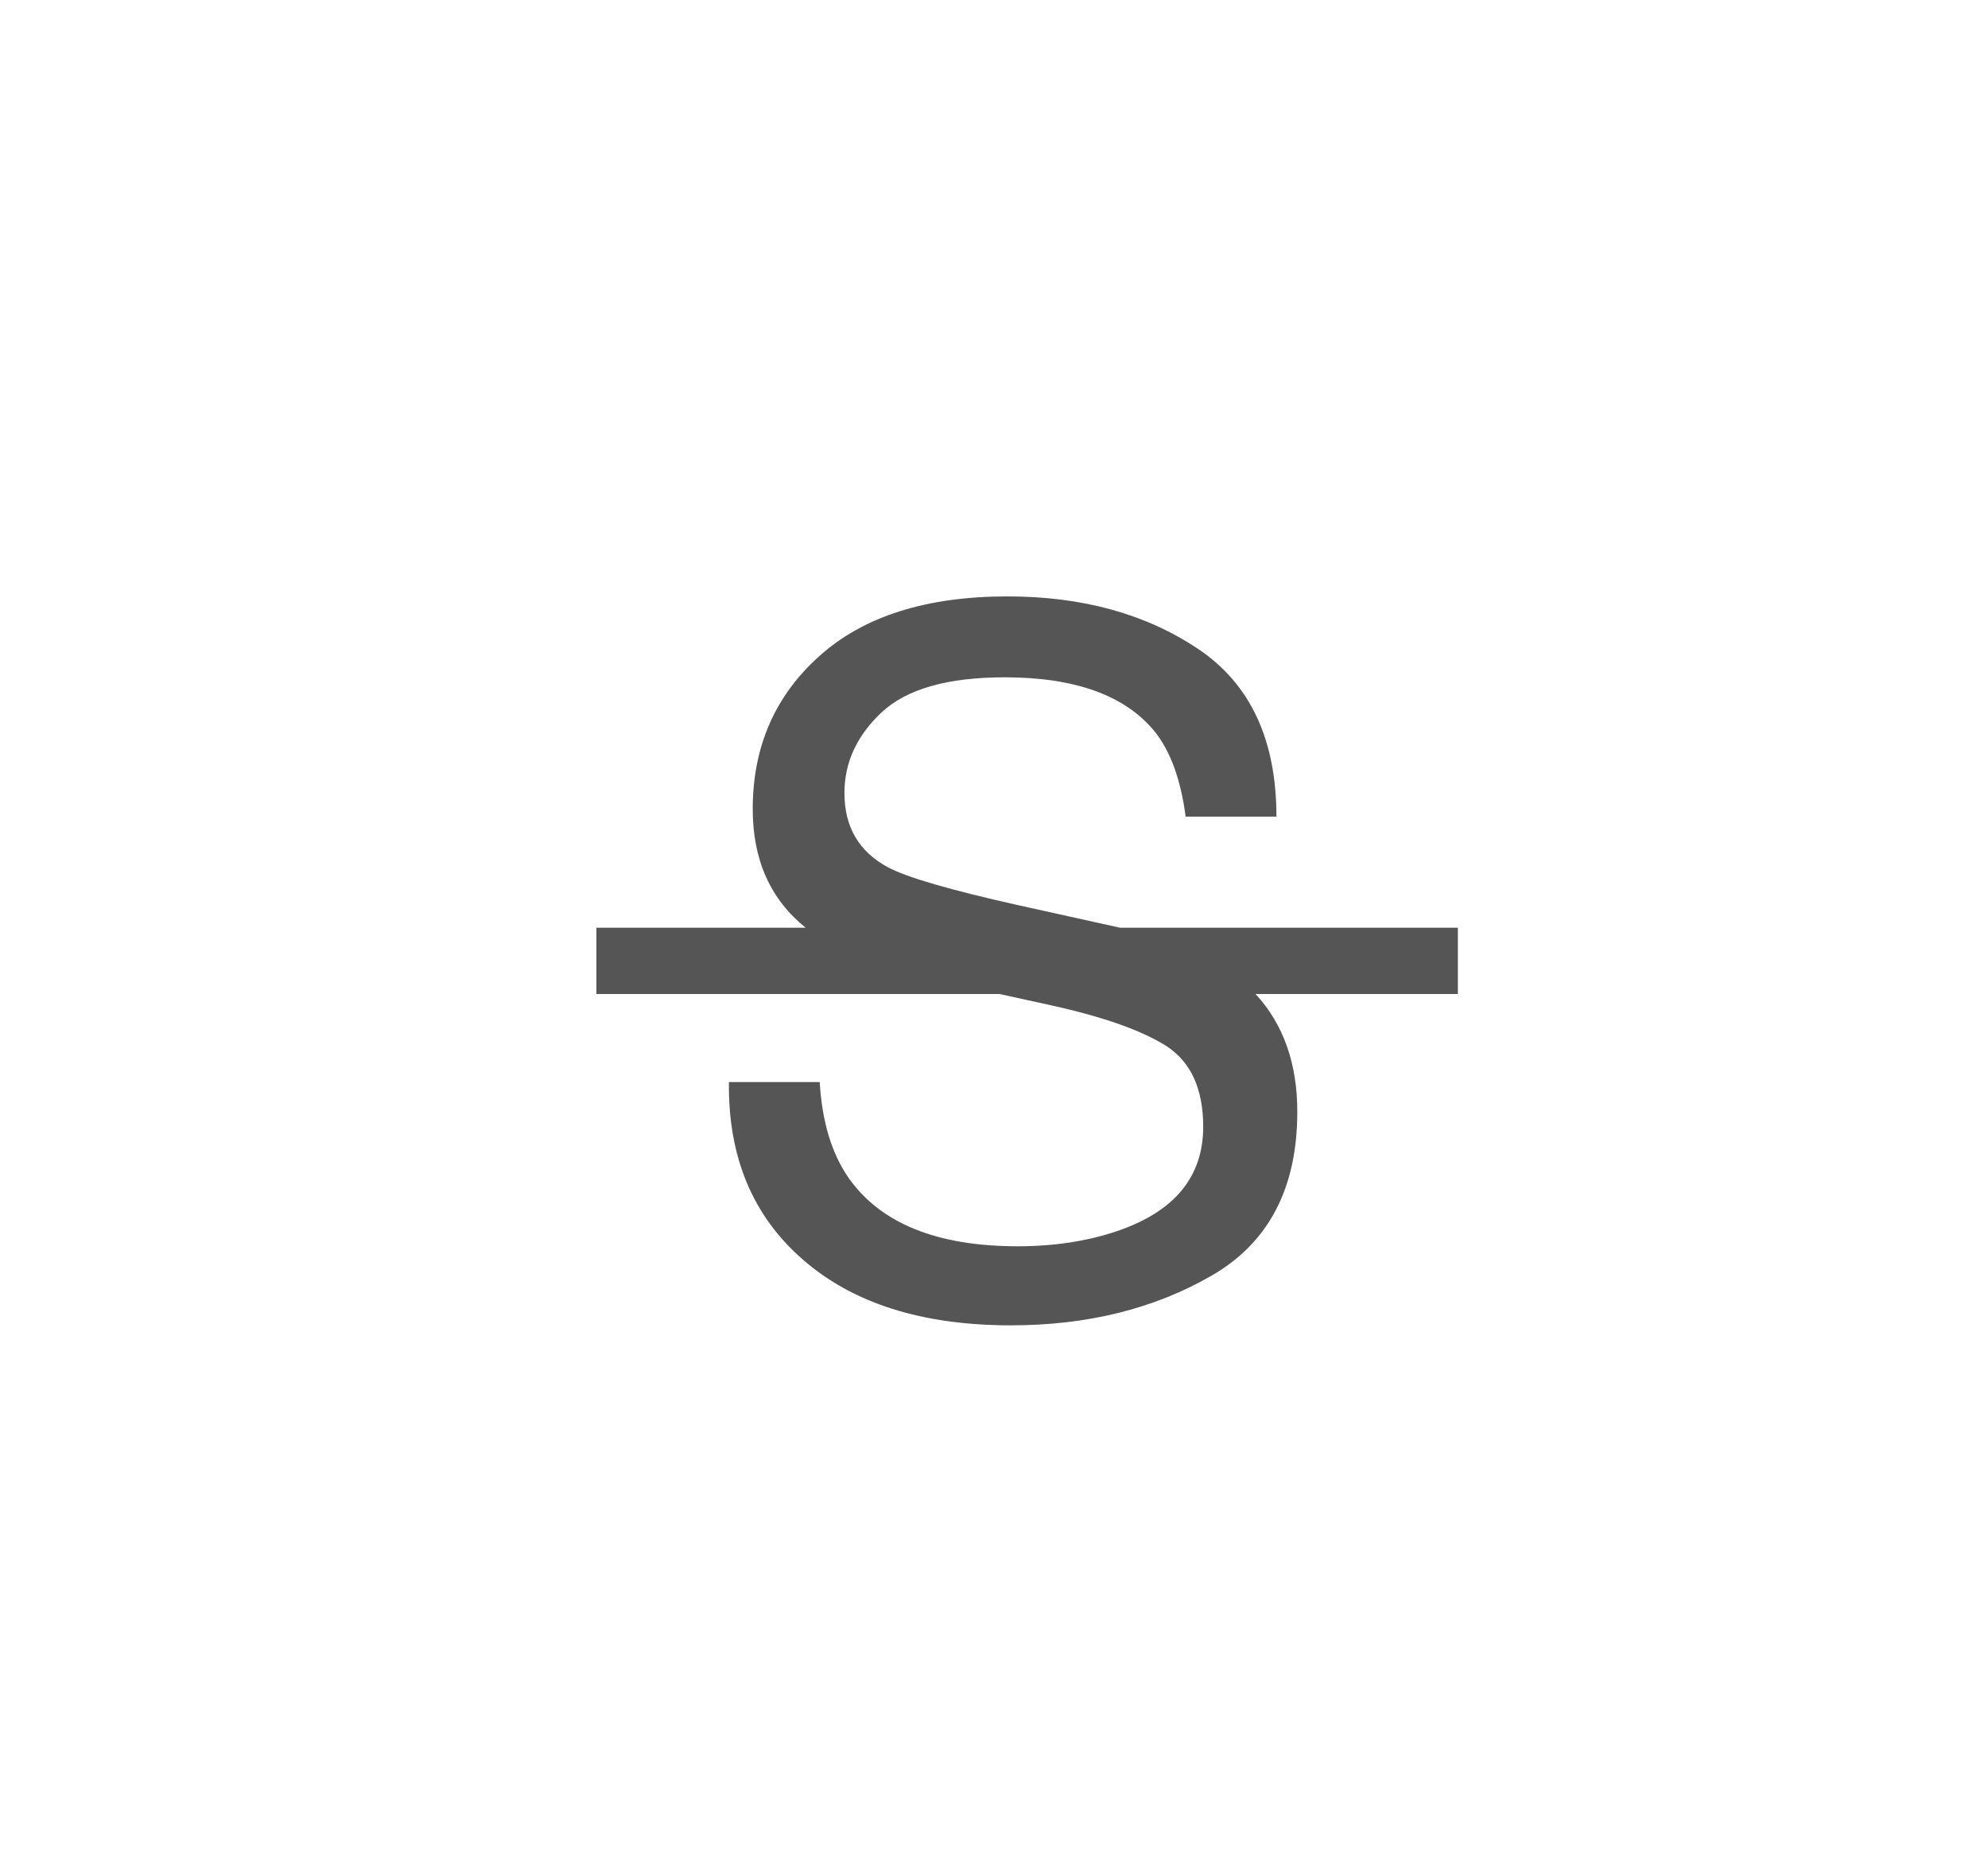
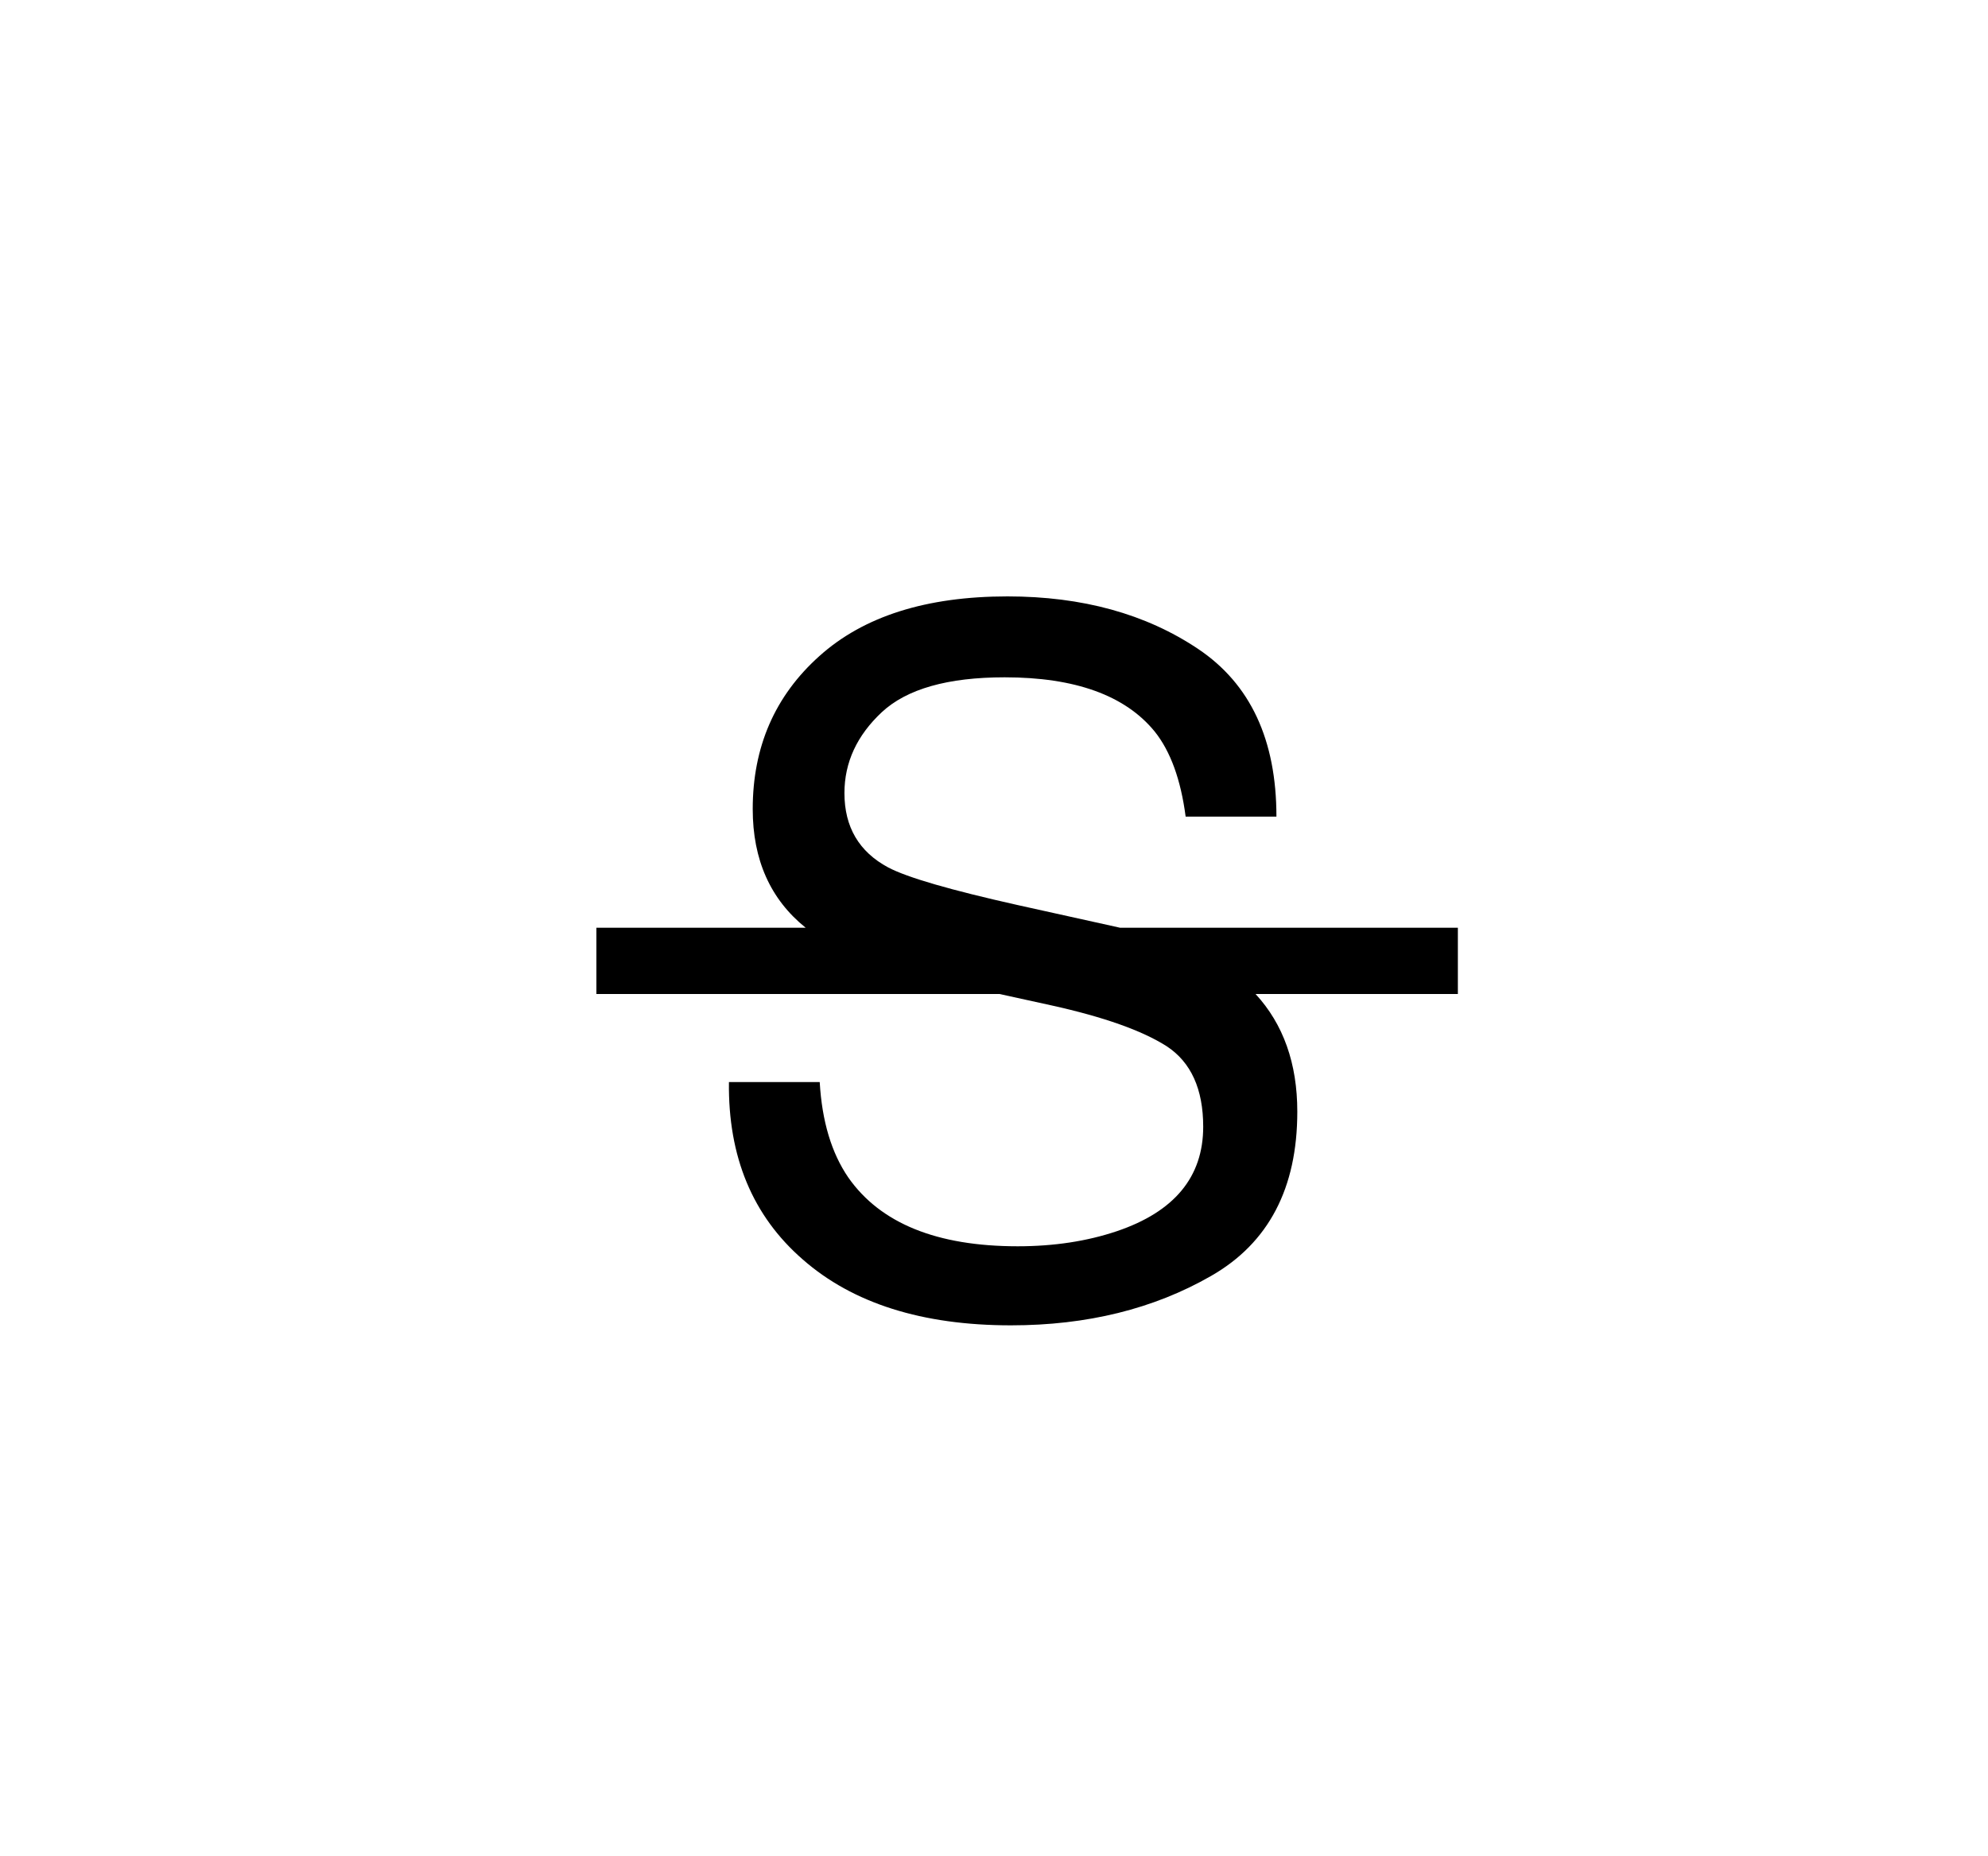
- <svg xmlns="http://www.w3.org/2000/svg" width="30" height="28" fill="none">
-   <path fill-rule="evenodd" clip-rule="evenodd" d="M12.802 17.77c-.254-.37-.398-.85-.432-1.441H11c-.014 1.126.357 2.019 1.114 2.677.756.663 1.804.994 3.142.994 1.147 0 2.154-.248 3.021-.746.867-.497 1.3-1.323 1.3-2.478 0-.727-.21-1.32-.63-1.776H22v-1h-5.098a3.53 3.53 0 0 0-.035-.008l-1.509-.334c-1.015-.227-1.667-.416-1.955-.568-.44-.236-.66-.61-.66-1.122 0-.464.189-.87.564-1.221.377-.35.994-.526 1.854-.526 1.064 0 1.818.273 2.263.817.239.298.395.727.468 1.285h1.37c0-1.16-.394-2.003-1.183-2.531C17.291 9.264 16.332 9 15.204 9c-1.225 0-2.172.3-2.841.902-.67.601-1.004 1.37-1.004 2.308 0 .764.266 1.361.799 1.79H9v1h6.083l.78.171c.792.175 1.373.381 1.744.618.366.241.55.646.55 1.214 0 .758-.435 1.283-1.305 1.577-.449.151-.947.227-1.494.227-1.22 0-2.072-.346-2.556-1.037Z" fill="#555" />
+ <svg xmlns="http://www.w3.org/2000/svg" width="30" height="28">
+   <path fill-rule="evenodd" clip-rule="evenodd" d="M12.802 17.77c-.254-.37-.398-.85-.432-1.441H11c-.014 1.126.357 2.019 1.114 2.677.756.663 1.804.994 3.142.994 1.147 0 2.154-.248 3.021-.746.867-.497 1.3-1.323 1.3-2.478 0-.727-.21-1.32-.63-1.776H22v-1h-5.098a3.53 3.53 0 0 0-.035-.008l-1.509-.334c-1.015-.227-1.667-.416-1.955-.568-.44-.236-.66-.61-.66-1.122 0-.464.189-.87.564-1.221.377-.35.994-.526 1.854-.526 1.064 0 1.818.273 2.263.817.239.298.395.727.468 1.285h1.37c0-1.16-.394-2.003-1.183-2.531C17.291 9.264 16.332 9 15.204 9c-1.225 0-2.172.3-2.841.902-.67.601-1.004 1.37-1.004 2.308 0 .764.266 1.361.799 1.79H9v1h6.083l.78.171c.792.175 1.373.381 1.744.618.366.241.55.646.55 1.214 0 .758-.435 1.283-1.305 1.577-.449.151-.947.227-1.494.227-1.22 0-2.072-.346-2.556-1.037Z" />
</svg>
